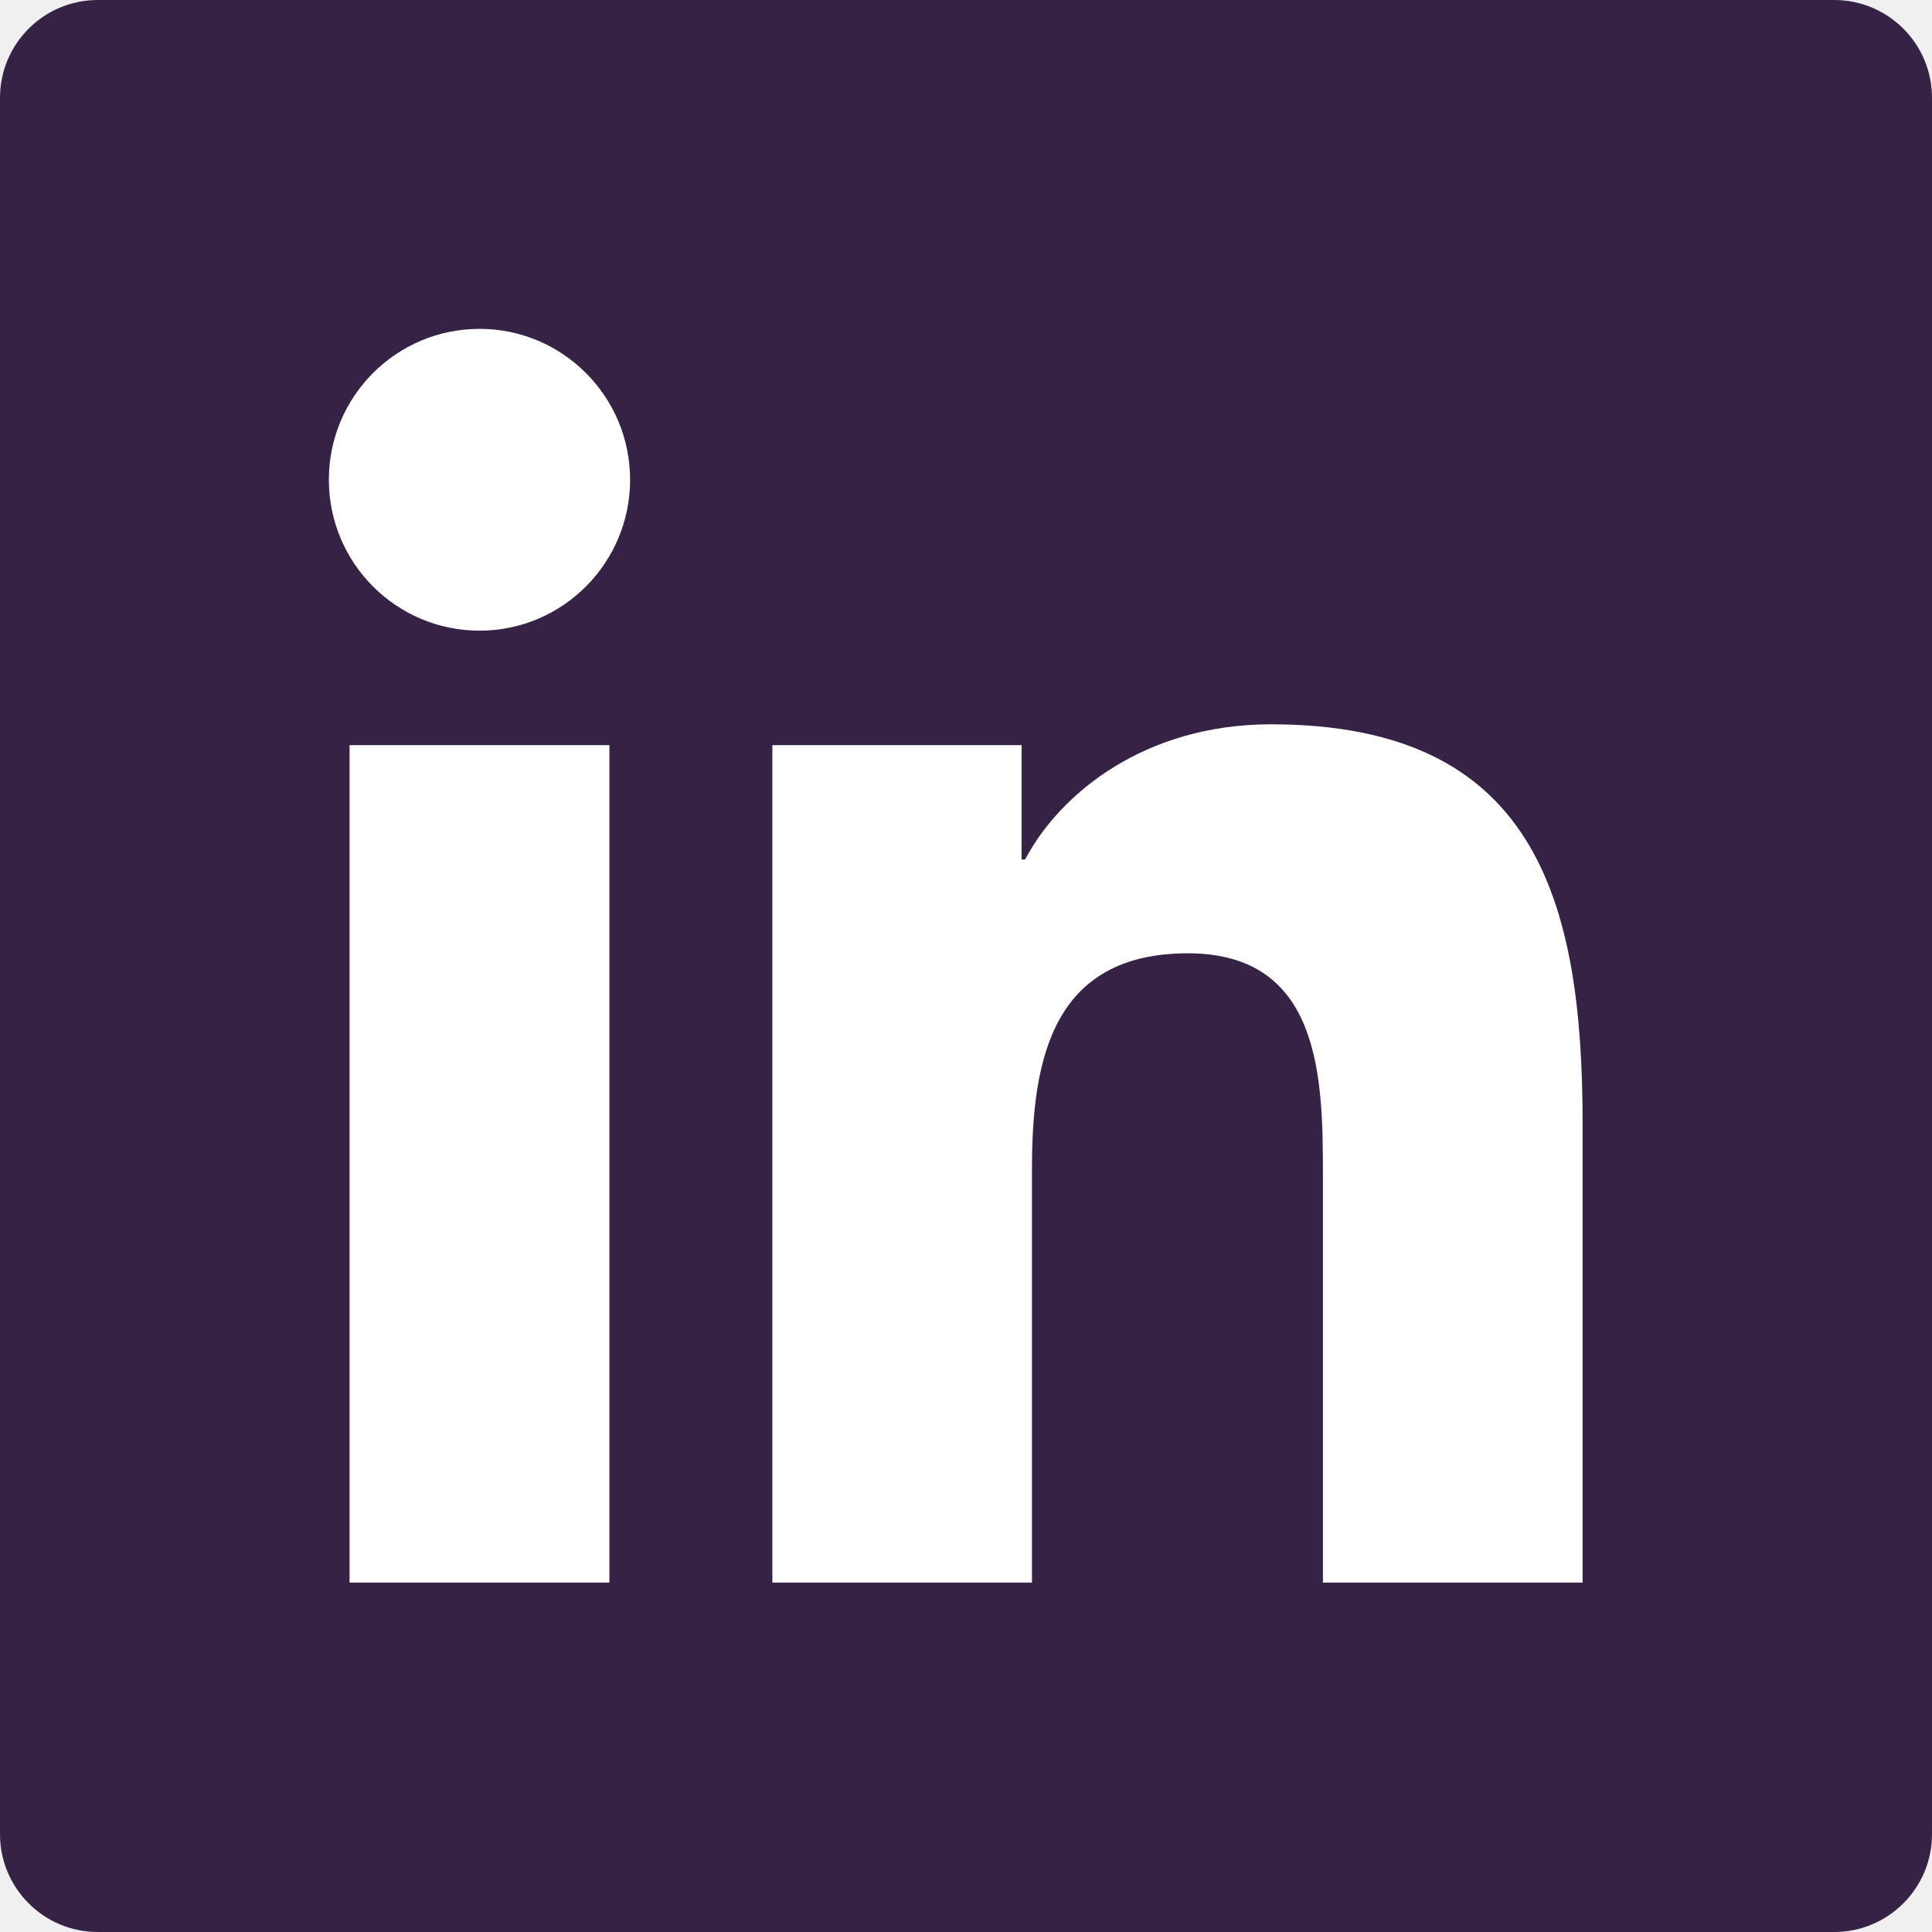
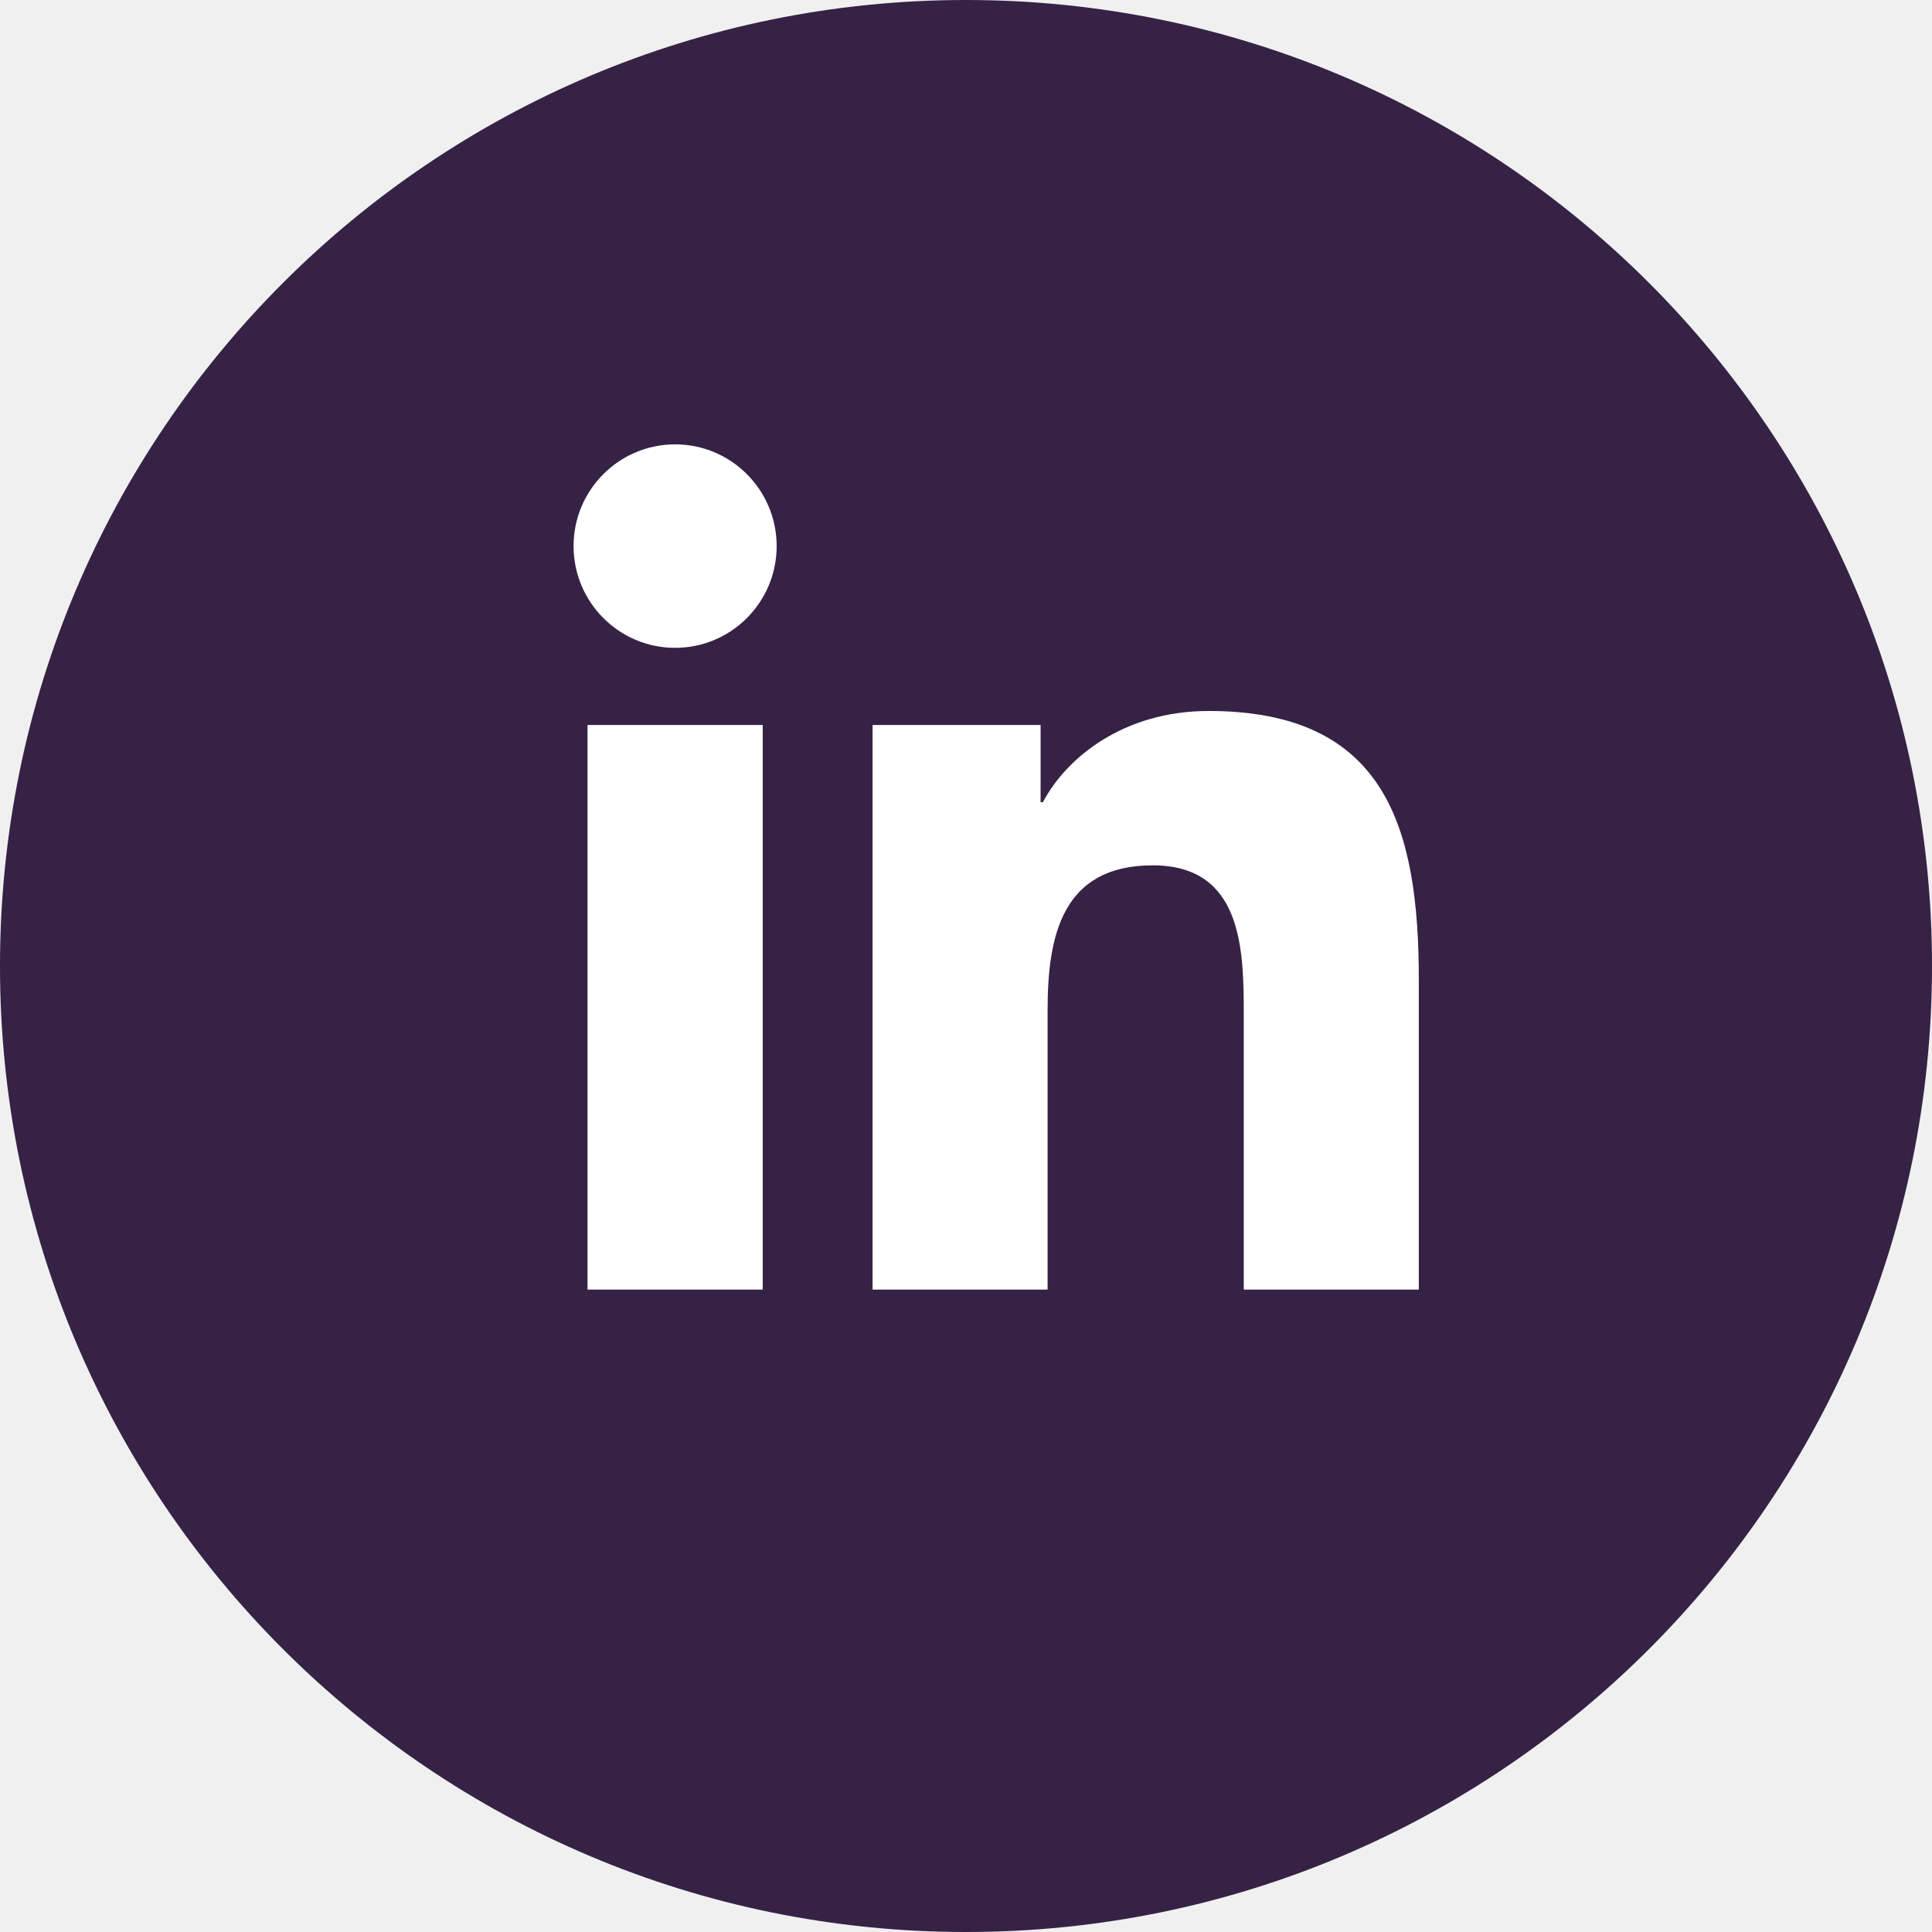
- <svg xmlns="http://www.w3.org/2000/svg" width="79px" height="79px" viewBox="0 0 79 79" version="1.1">
+ <svg xmlns="http://www.w3.org/2000/svg" width="100px" height="100px" viewBox="0 0 100 100" version="1.1">
  <defs />
  <g id="Contact" stroke="none" stroke-width="1" fill="none" fill-rule="evenodd">
-     <g id="Desktop-HD" transform="translate(-1062, -474)">
-       <g id="linkedin" transform="translate(1062, 474)">
-         <rect id="Rectangle-2" fill="#352245" x="0" y="0" width="79" height="79" rx="4" />
-         <path d="M14.294,30.469 L24.919,30.469 L24.919,64.712 L14.294,64.712 L14.294,30.469 Z M19.609,13.447 C23.005,13.447 25.765,16.212 25.765,19.616 C25.765,23.023 23.005,25.788 19.609,25.788 C16.203,25.788 13.447,23.023 13.447,19.616 C13.447,16.212 16.204,13.447 19.609,13.447 Z M31.583,30.469 L41.773,30.469 L41.773,35.148 L41.915,35.148 C43.334,32.455 46.799,29.617 51.968,29.617 C62.726,29.617 64.713,36.71 64.713,45.929 L64.713,64.712 L54.095,64.712 L54.095,48.06 C54.095,44.089 54.023,38.981 48.574,38.981 C43.046,38.981 42.198,43.306 42.198,47.773 L42.198,64.713 L31.582,64.713 L31.582,30.469 L31.583,30.469 Z" id="Shape" fill="#FFFFFF" />
+     <g id="Desktop-HD" transform="translate(-1015, -439)">
+       <g id="Group" transform="translate(832, 439)">
+         <g id="linkedin" transform="translate(183, 0)">
+           <circle id="Oval" fill="#352245" cx="50" cy="50" r="50" />
+           <path d="M30.41,37.526 L39.478,37.526 L39.478,66.75 L30.41,66.75 L30.41,37.526 Z M34.946,23 C37.844,23 40.2,25.36 40.2,28.265 C40.2,31.172 37.844,33.532 34.946,33.532 C32.04,33.532 29.688,31.172 29.688,28.265 C29.688,25.36 32.04,23 34.946,23 Z M45.165,37.526 L53.861,37.526 L53.861,41.519 L53.982,41.519 C55.193,39.222 58.15,36.8 62.561,36.8 C71.742,36.8 73.438,42.853 73.438,50.72 L73.438,66.75 L64.377,66.75 L64.377,52.538 C64.377,49.15 64.315,44.79 59.665,44.79 C54.948,44.79 54.223,48.482 54.223,52.293 L54.223,66.75 L45.164,66.75 L45.164,37.526 L45.165,37.526 Z" id="Shape" fill="#FFFFFF" />
+         </g>
      </g>
    </g>
  </g>
</svg>
